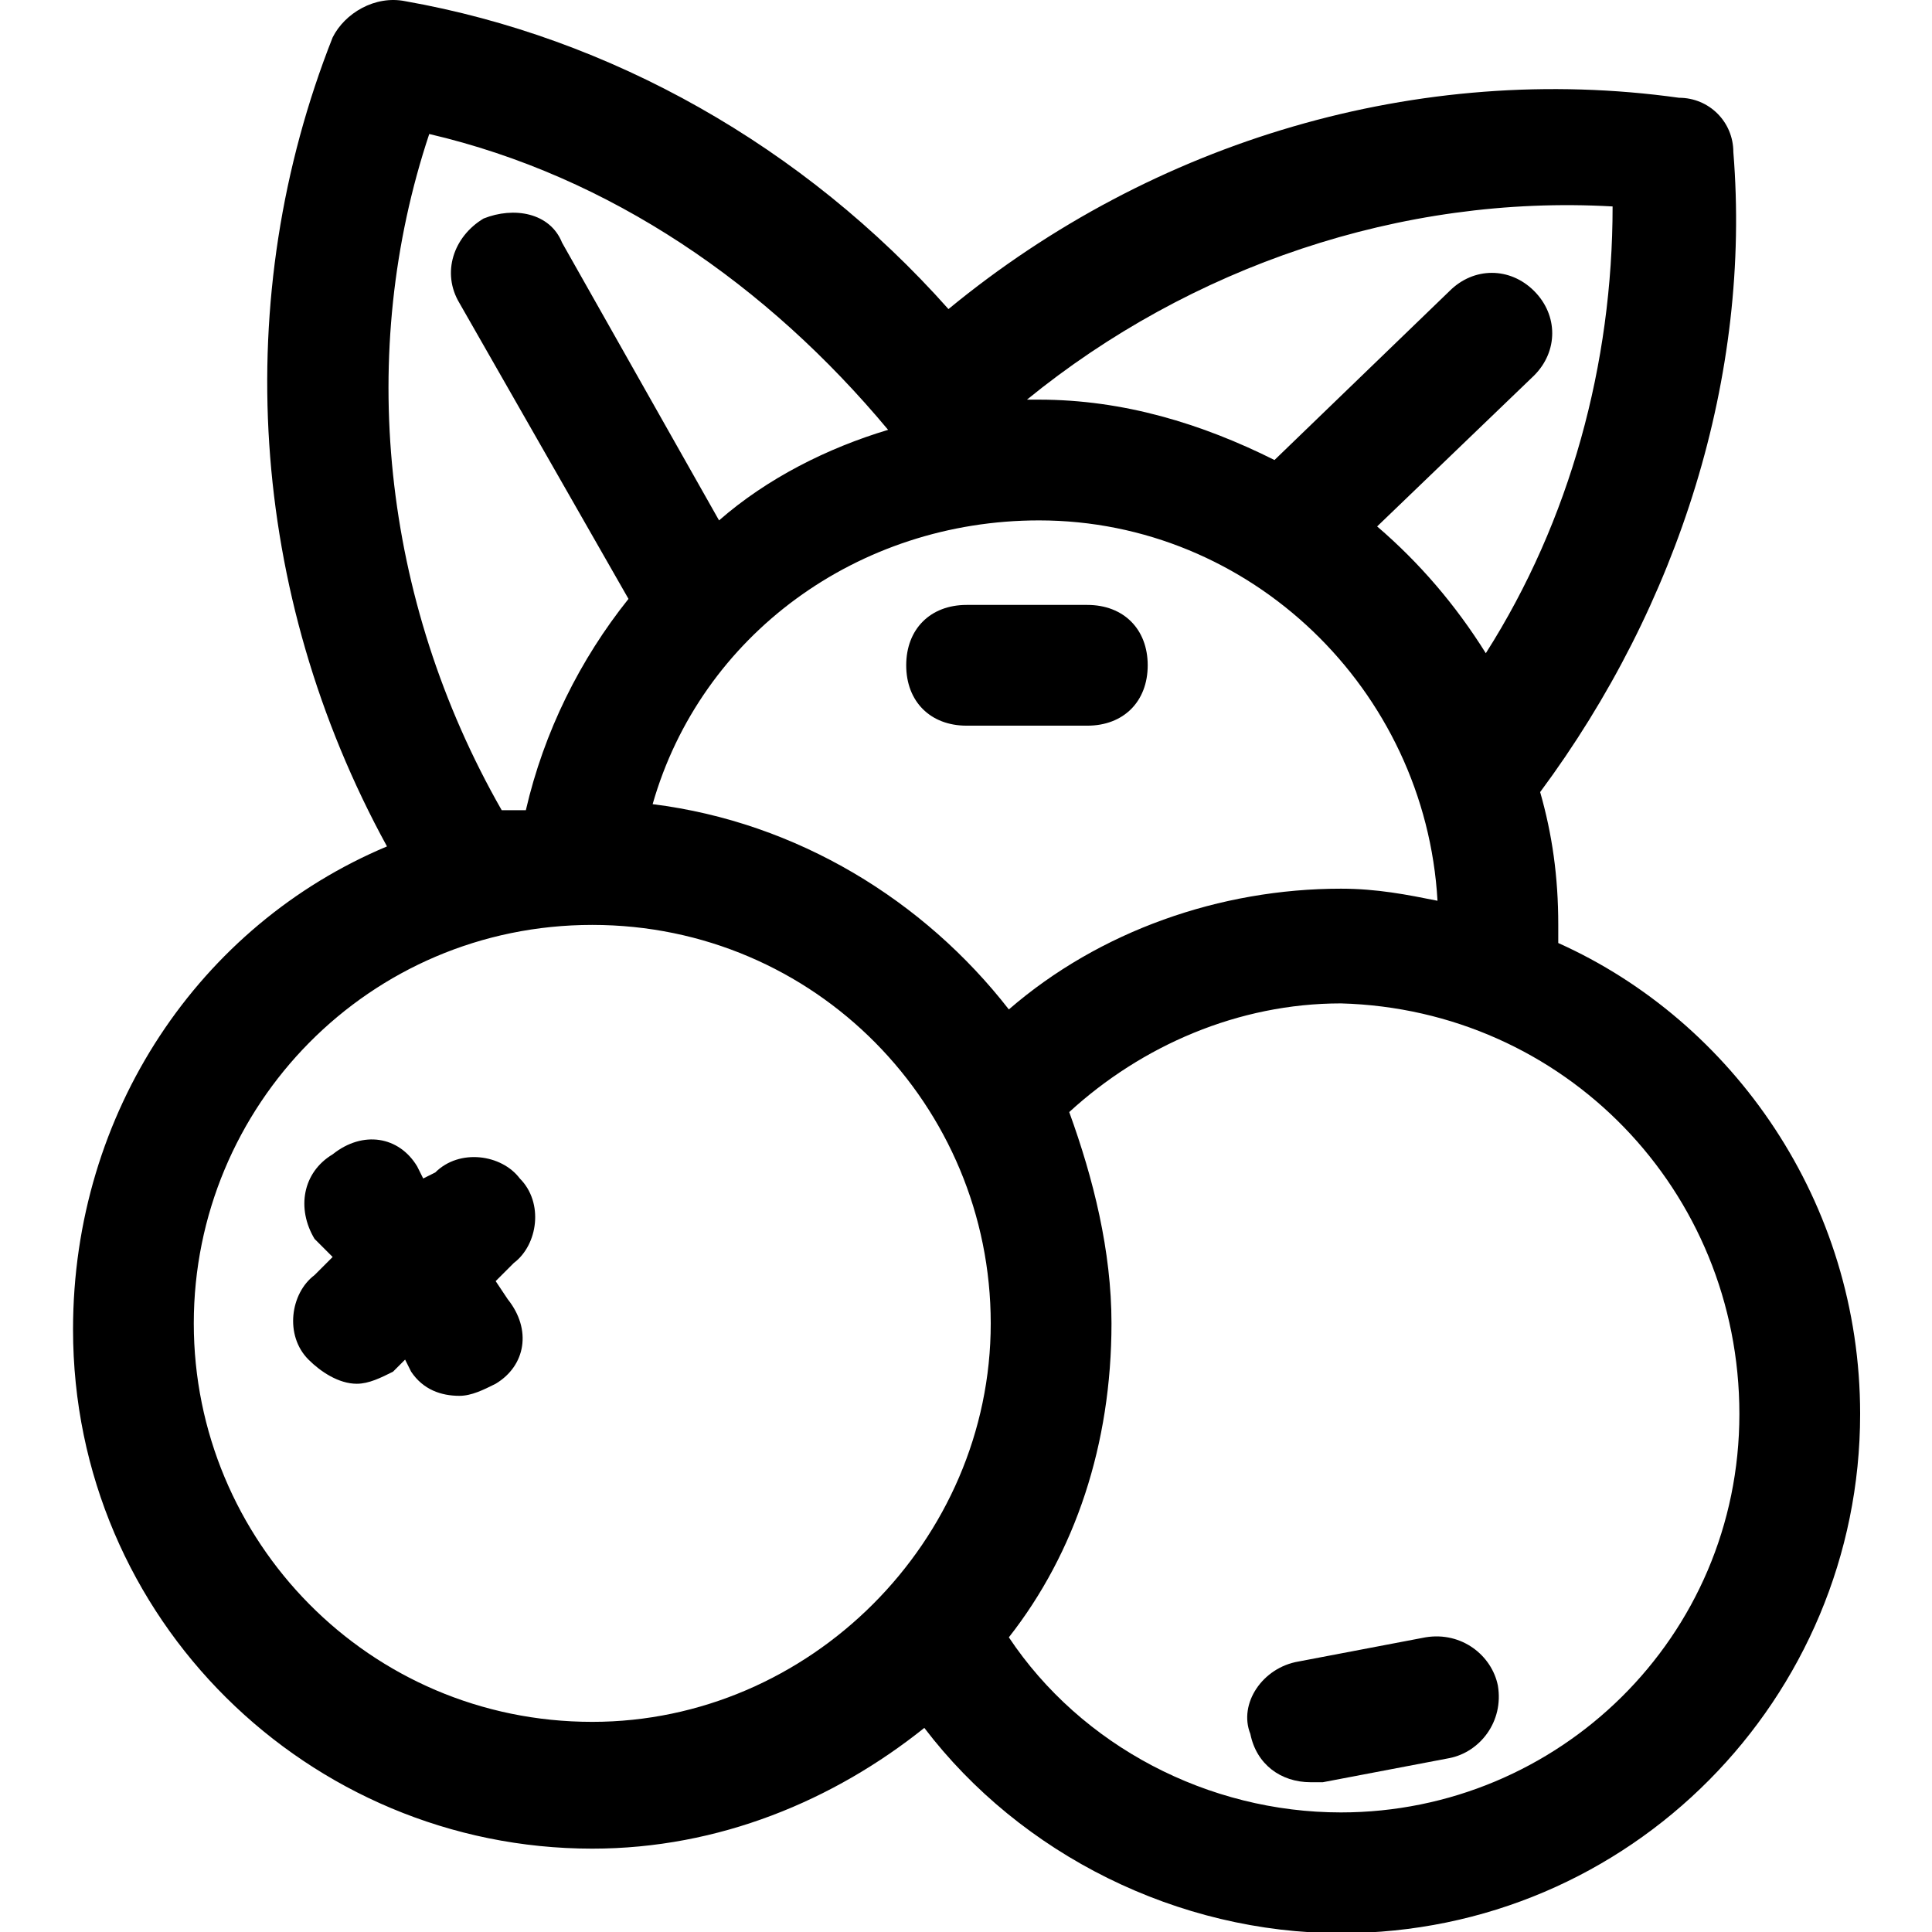
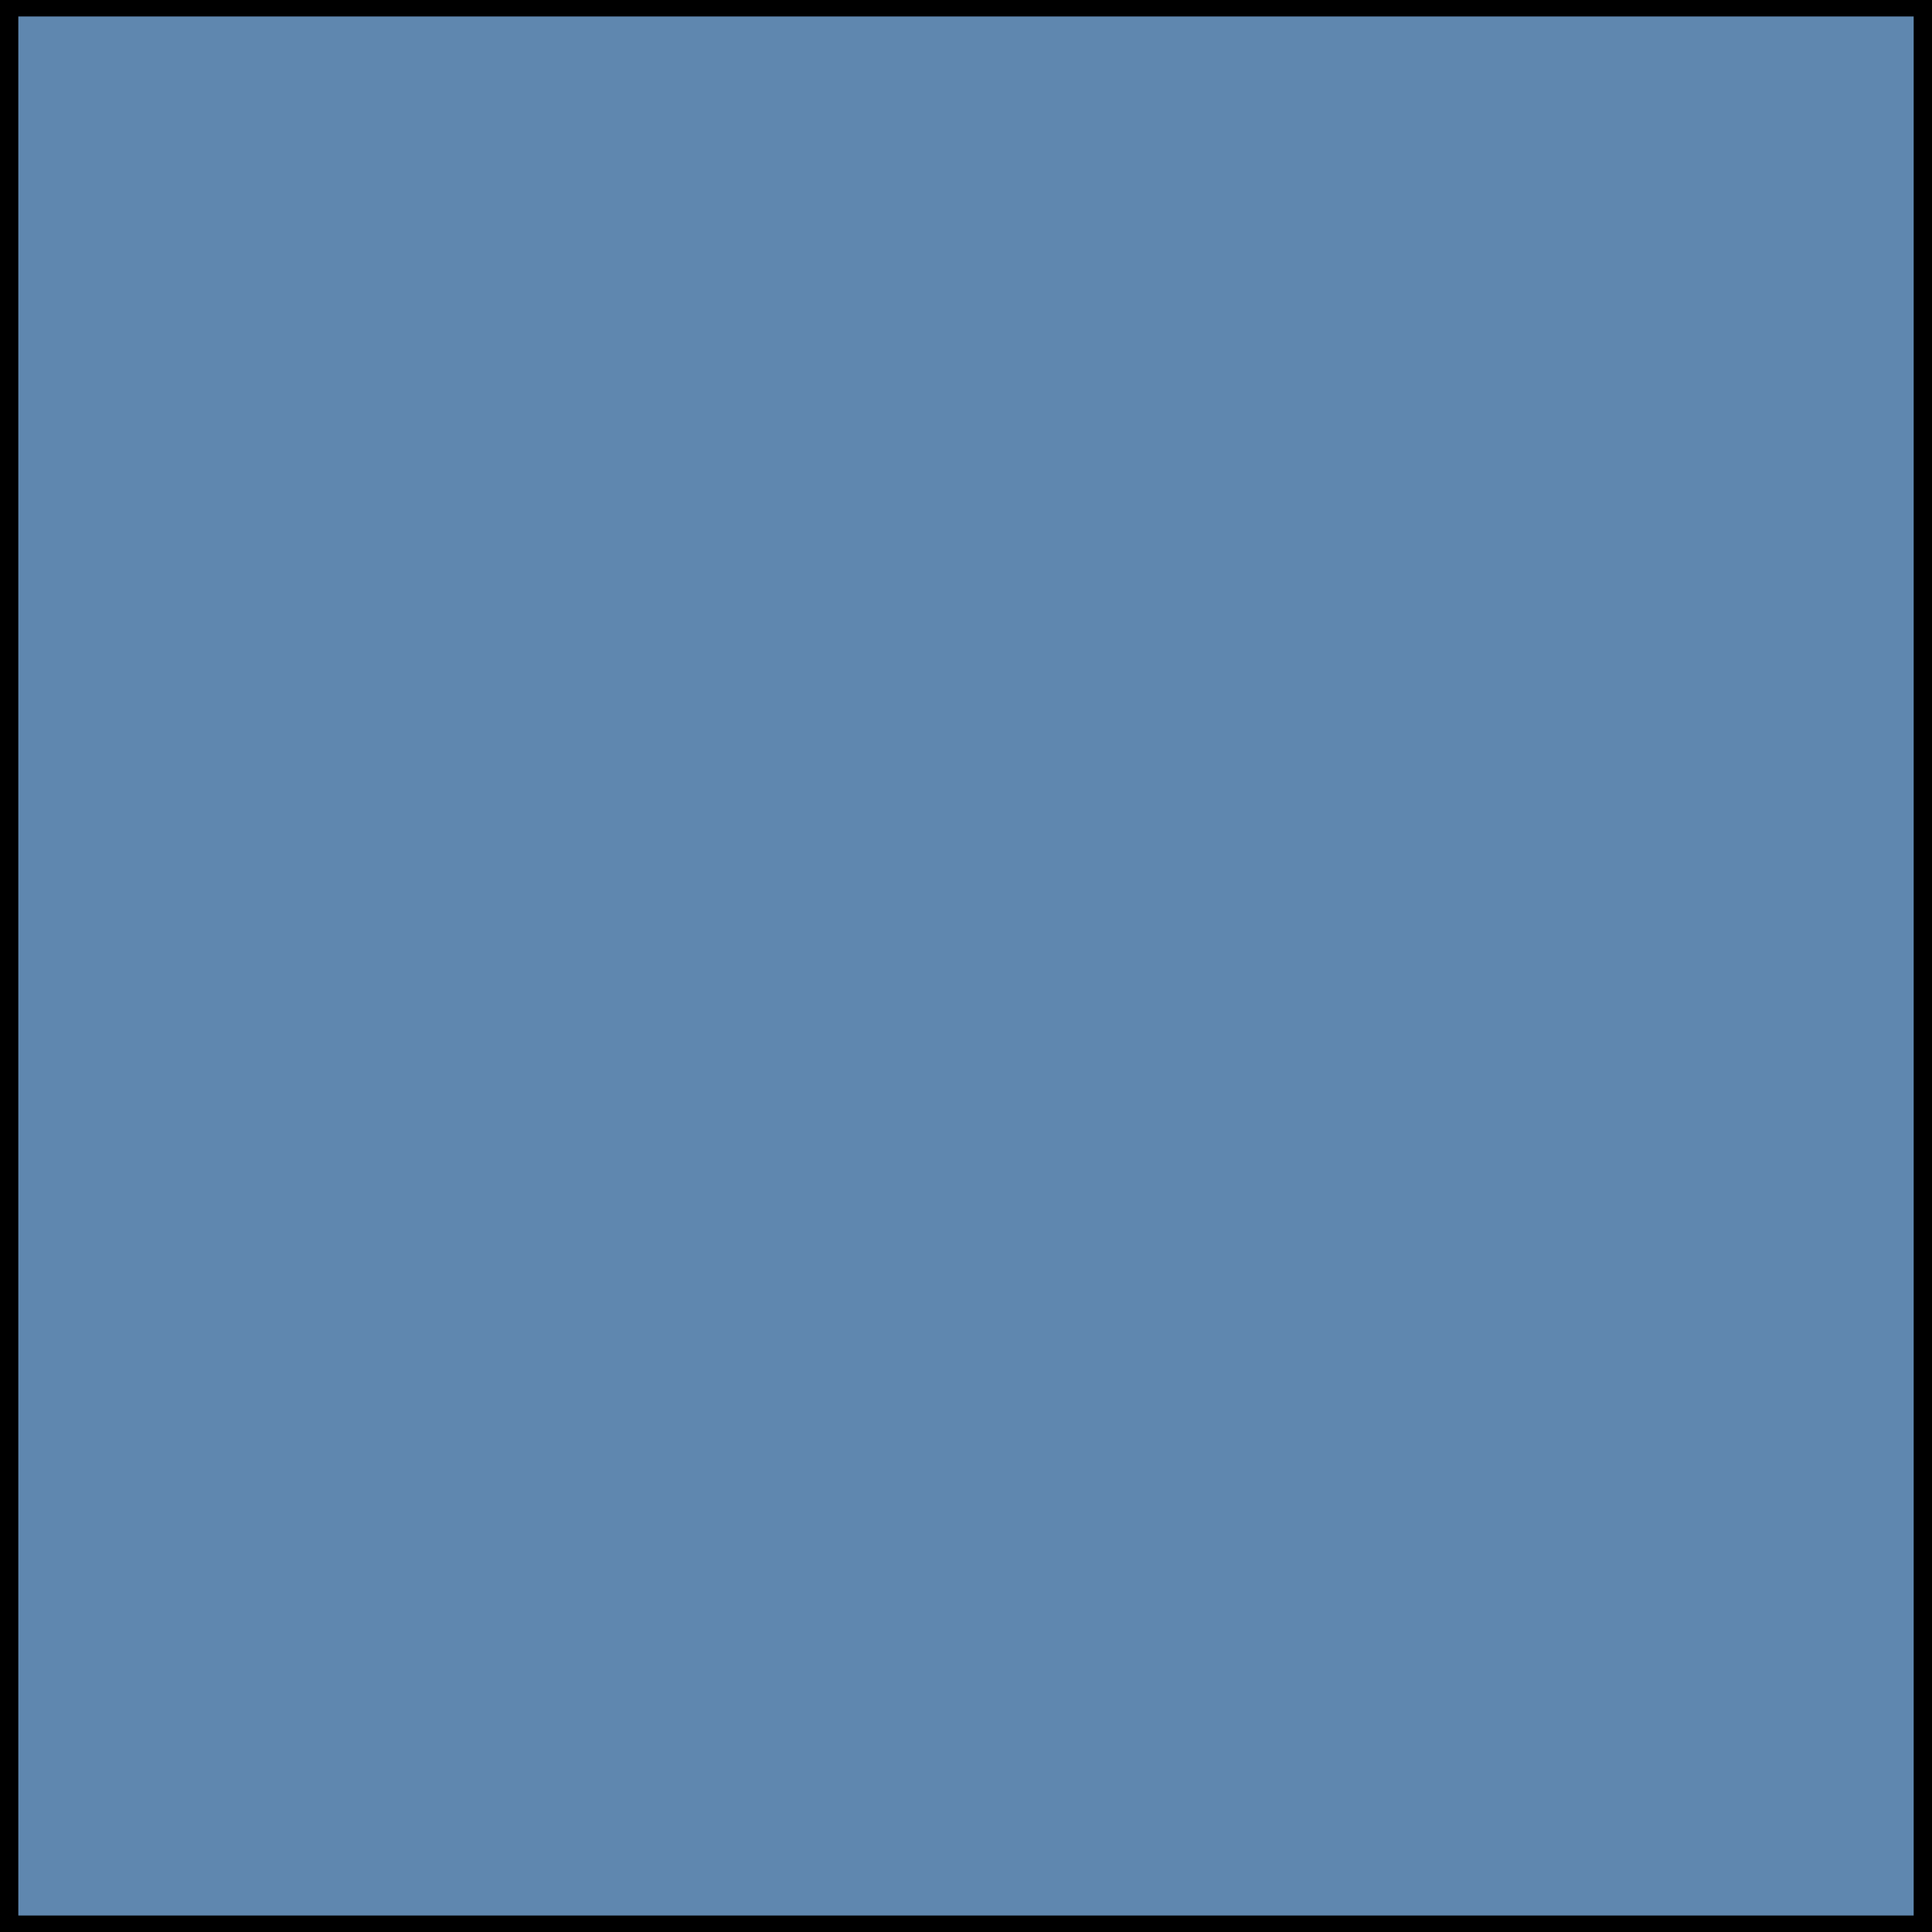
- <svg xmlns="http://www.w3.org/2000/svg" width="100%" height="100%" viewBox="0 0 512 512">
+ <svg xmlns="http://www.w3.org/2000/svg" width="100%" height="100%" viewBox="0 0 128 128">
  <g>
-     <g>
-       <path d="m412.955,249.91c0-1.6,0-3.2,0-4.8c0-12.8-1.6-24-4.8-35.2c36.8-49.6,56-110.4,51.2-169.6c0-8-6.4-14.4-14.4-14.4    c-68.8-9.6-139.2,11.2-193.6,56c-38.4-43.2-89.6-72-144-81.6c-8-1.6-16,3.2-19.2,9.6c-27.2,68.8-22.4,147.2,14.4,214.4    c-49.6,20.8-83.2,70.4-83.2,128c0,76.8,62.4,137.6,137.6,137.6c33.6,0,64-12.8,88-32c25.6,33.6,67.2,54.4,110.4,54.4    c76.8,0,137.6-62.4,137.6-137.6C492.955,318.71,459.355,270.71,412.955,249.91z M427.355,54.71c0,41.6-11.2,83.2-33.6,118.4    c-8-12.8-17.6-24-28.8-33.6l41.6-40c6.4-6.4,6.4-16,0-22.4c-6.4-6.4-16-6.4-22.4,0l-46.4,44.8c-19.2-9.6-40-16-62.4-16    c-1.6,0-3.2,0-3.2,0C315.355,70.71,371.355,51.51,427.355,54.71z M275.355,137.91c56,0,102.4,44.8,105.6,100.8    c-8-1.6-16-3.2-25.6-3.2c-32,0-64,11.2-88,32c-22.4-28.8-56-49.6-94.4-54.4C185.755,168.31,227.355,137.91,275.355,137.91z     M113.755,35.51c48,11.2,89.6,40,121.6,78.4c-16,4.8-32,12.8-44.8,24l-41.6-73.6c-3.2-8-12.8-9.6-20.8-6.4    c-8,4.8-11.2,14.4-6.4,22.4l44.8,78.4c-12.8,16-22.4,35.2-27.2,56c-1.6,0-3.2,0-6.4,0C100.955,158.71,94.555,93.11,113.755,35.51z     M156.955,456.31c-59.2,0-105.6-48-105.6-105.6c0-57.6,46.4-105.6,105.6-105.6s105.6,48,105.6,105.6    C262.555,408.31,214.555,456.31,156.955,456.31z M355.355,480.31c-35.2,0-68.8-17.6-88-46.4c17.6-22.4,27.2-51.2,27.2-83.2    c0-19.2-4.8-38.4-11.2-56c19.2-17.6,44.8-28.8,72-28.8c59.2,1.6,105.6,49.6,105.6,108.8    C460.955,433.91,412.955,480.31,355.355,480.31z" />
+     <g id="svg_49">
+       <g transform="matrix(0.00004233426,0,0,0.00004233426,0,0) " id="svg_48">
+         <path fill="#00aeff" stroke="#000" stroke-width="1.5" stroke-opacity="null" fill-opacity="null" d="m236080.186,118088.967c-0.085,-0.079 -0.146,-0.33 -0.132,-0.544c0.009,-0.135 0.193,-0.954 0.209,-0.93c0.005,0.008 0.052,0.199 0.104,0.424c0.083,0.361 0.094,0.428 0.094,0.566c0,0.279 -0.09,0.507 -0.199,0.503c-0.032,-0.001 -0.066,-0.01 -0.076,-0.02l0,0l0,0zm0.085,-0.14c0.003,-0.036 -0.004,-0.054 -0.02,-0.054c-0.037,0 -0.089,-0.116 -0.1,-0.226c-0.012,-0.117 -0.045,-0.131 -0.05,-0.021c-0.009,0.211 0.154,0.501 0.17,0.301l0,0l0,-0z" id="svg_46" />
+         <g id="svg_26" stroke="null">
+           <g id="svg_42" transform="matrix(0.181801,0,0,0.219062,-306.6592,-362.0633) " stroke="null">
+             <g id="svg_43" stroke="null">
+               <path d="m1301547.791,540633.957c-2.065,-3.309 -8.491,-6.187 -12.393,-6.187l-109.969,0c-3.902,0 -4.036,2.936 -2.104,6.321l194.406,337.594c1.932,3.386 6.521,3.605 10.241,2.458l106.039,-33.517c3.729,-1.147 5.077,-5.565 3.012,-8.874l-189.232,-297.795z" id="svg_45" stroke="null" fill="#213310" />
+               <path d="m1301284.21,540971.752l93.808,-200.239l0,193.726c0,17.337 18.379,16.343 22.281,16.343l182.816,0c3.901,0 5.488,-6.282 3.557,-9.668l-188.878,-334.792c-1.932,-3.385 -5.059,-3.385 -6.99,0l-47.296,83.05c-1.932,3.385 -6.254,7.669 -9.667,9.562c-47.841,26.545 -112.359,61.994 -140.951,74.54c-4.284,1.884 -4.045,7.286 -0.708,10.557c6.359,6.216 19.871,20.436 32.35,37.562c7.258,9.964 13.607,21.076 18.81,32.102c1.664,3.528 1.348,9.17 -0.583,12.564l-40.622,74.855c-1.912,3.386 -0.315,9.668 3.586,9.668l68.229,0c3.899,0.001 8.489,-6.349 10.258,-9.83zm-54.554,-154.271c-1.75,-1.55 -1.549,-3.615 0.526,-4.705c20.129,-10.538 115.362,-60.521 141.841,-76.71c1.999,-1.224 2.725,-0.574 1.664,1.511l-90.27,177.384c-1.062,2.085 -2.276,1.913 -2.792,-0.373c-3.395,-14.995 -17.175,-67.215 -50.969,-97.107z" id="svg_44" stroke="null" fill="#213310" />
+             </g>
+           </g>
+           <g id="svg_41" transform="matrix(0.181801,0,0,0.219062,-306.6592,-362.0633) " stroke="null" />
+           <g id="svg_40" transform="matrix(0.181801,0,0,0.219062,-306.6592,-362.0633) " stroke="null" />
+           <g id="svg_39" transform="matrix(0.181801,0,0,0.219062,-306.6592,-362.0633) " stroke="null" />
+           <g id="svg_38" transform="matrix(0.181801,0,0,0.219062,-306.6592,-362.0633) " stroke="null" />
+           <g id="svg_37" transform="matrix(0.181801,0,0,0.219062,-306.6592,-362.0633) " stroke="null" />
+           <g id="svg_36" transform="matrix(0.181801,0,0,0.219062,-306.6592,-362.0633) " stroke="null" />
+           <g id="svg_35" transform="matrix(0.181801,0,0,0.219062,-306.6592,-362.0633) " stroke="null" />
+           <g id="svg_34" transform="matrix(0.181801,0,0,0.219062,-306.6592,-362.0633) " stroke="null" />
+           <g id="svg_33" transform="matrix(0.181801,0,0,0.219062,-306.6592,-362.0633) " stroke="null" />
+           <g id="svg_32" transform="matrix(0.181801,0,0,0.219062,-306.6592,-362.0633) " stroke="null" />
+           <g id="svg_31" transform="matrix(0.181801,0,0,0.219062,-306.6592,-362.0633) " stroke="null" />
+           <g id="svg_30" transform="matrix(0.181801,0,0,0.219062,-306.6592,-362.0633) " stroke="null" />
+           <g id="svg_29" transform="matrix(0.181801,0,0,0.219062,-306.6592,-362.0633) " stroke="null" />
+           <g id="svg_28" transform="matrix(0.181801,0,0,0.219062,-306.6592,-362.0633) " stroke="null" />
+           <g id="svg_27" transform="matrix(0.181801,0,0,0.219062,-306.6592,-362.0633) " stroke="null" />
+         </g>
+       </g>
    </g>
-   </g>
-   <g>
-     <g>
-       <path d="m131.355,339.51l4.8-4.8c6.4-4.8,8-16,1.6-22.4c-4.8-6.4-16-8-22.4-1.6l-3.2,1.6l-1.6-3.2c-4.8-8-14.4-9.6-22.4-3.2    c-8,4.8-9.6,14.4-4.8,22.4l4.8,4.8l-4.8,4.8c-6.4,4.8-8,16-1.6,22.4c3.2,3.2,8,6.4,12.8,6.4c3.2,0,6.4-1.6,9.6-3.2l3.2-3.2    l1.6,3.2c3.2,4.8,8,6.4,12.8,6.4c3.2,0,6.4-1.6,9.6-3.2c8-4.8,9.6-14.4,3.2-22.4L131.355,339.51z" />
-     </g>
-   </g>
-   <g>
-     <g>
-       <path d="m396.955,446.71c-1.6-8-9.6-14.4-19.2-12.8l-33.6,6.4c-9.6,1.6-16,11.2-12.8,19.2c1.6,8,8,12.8,16,12.8c1.6,0,1.6,0,3.2,0    l33.6-6.4C392.155,464.31,398.555,456.31,396.955,446.71z" />
-     </g>
-   </g>
-   <g>
-     <g>
-       <path d="m288.155,160.31h-32c-9.6,0-16,6.4-16,16c0,9.6,6.4,16,16,16h32c9.6,0,16-6.4,16-16    C304.155,166.71,297.755,160.31,288.155,160.31z" />
-     </g>
+     <rect stroke="#000" id="svg_50" height="127.317" width="127.073" y="0.341" x="0.463" stroke-opacity="null" stroke-width="1.5" fill="#5f87af" />
  </g>
</svg>
